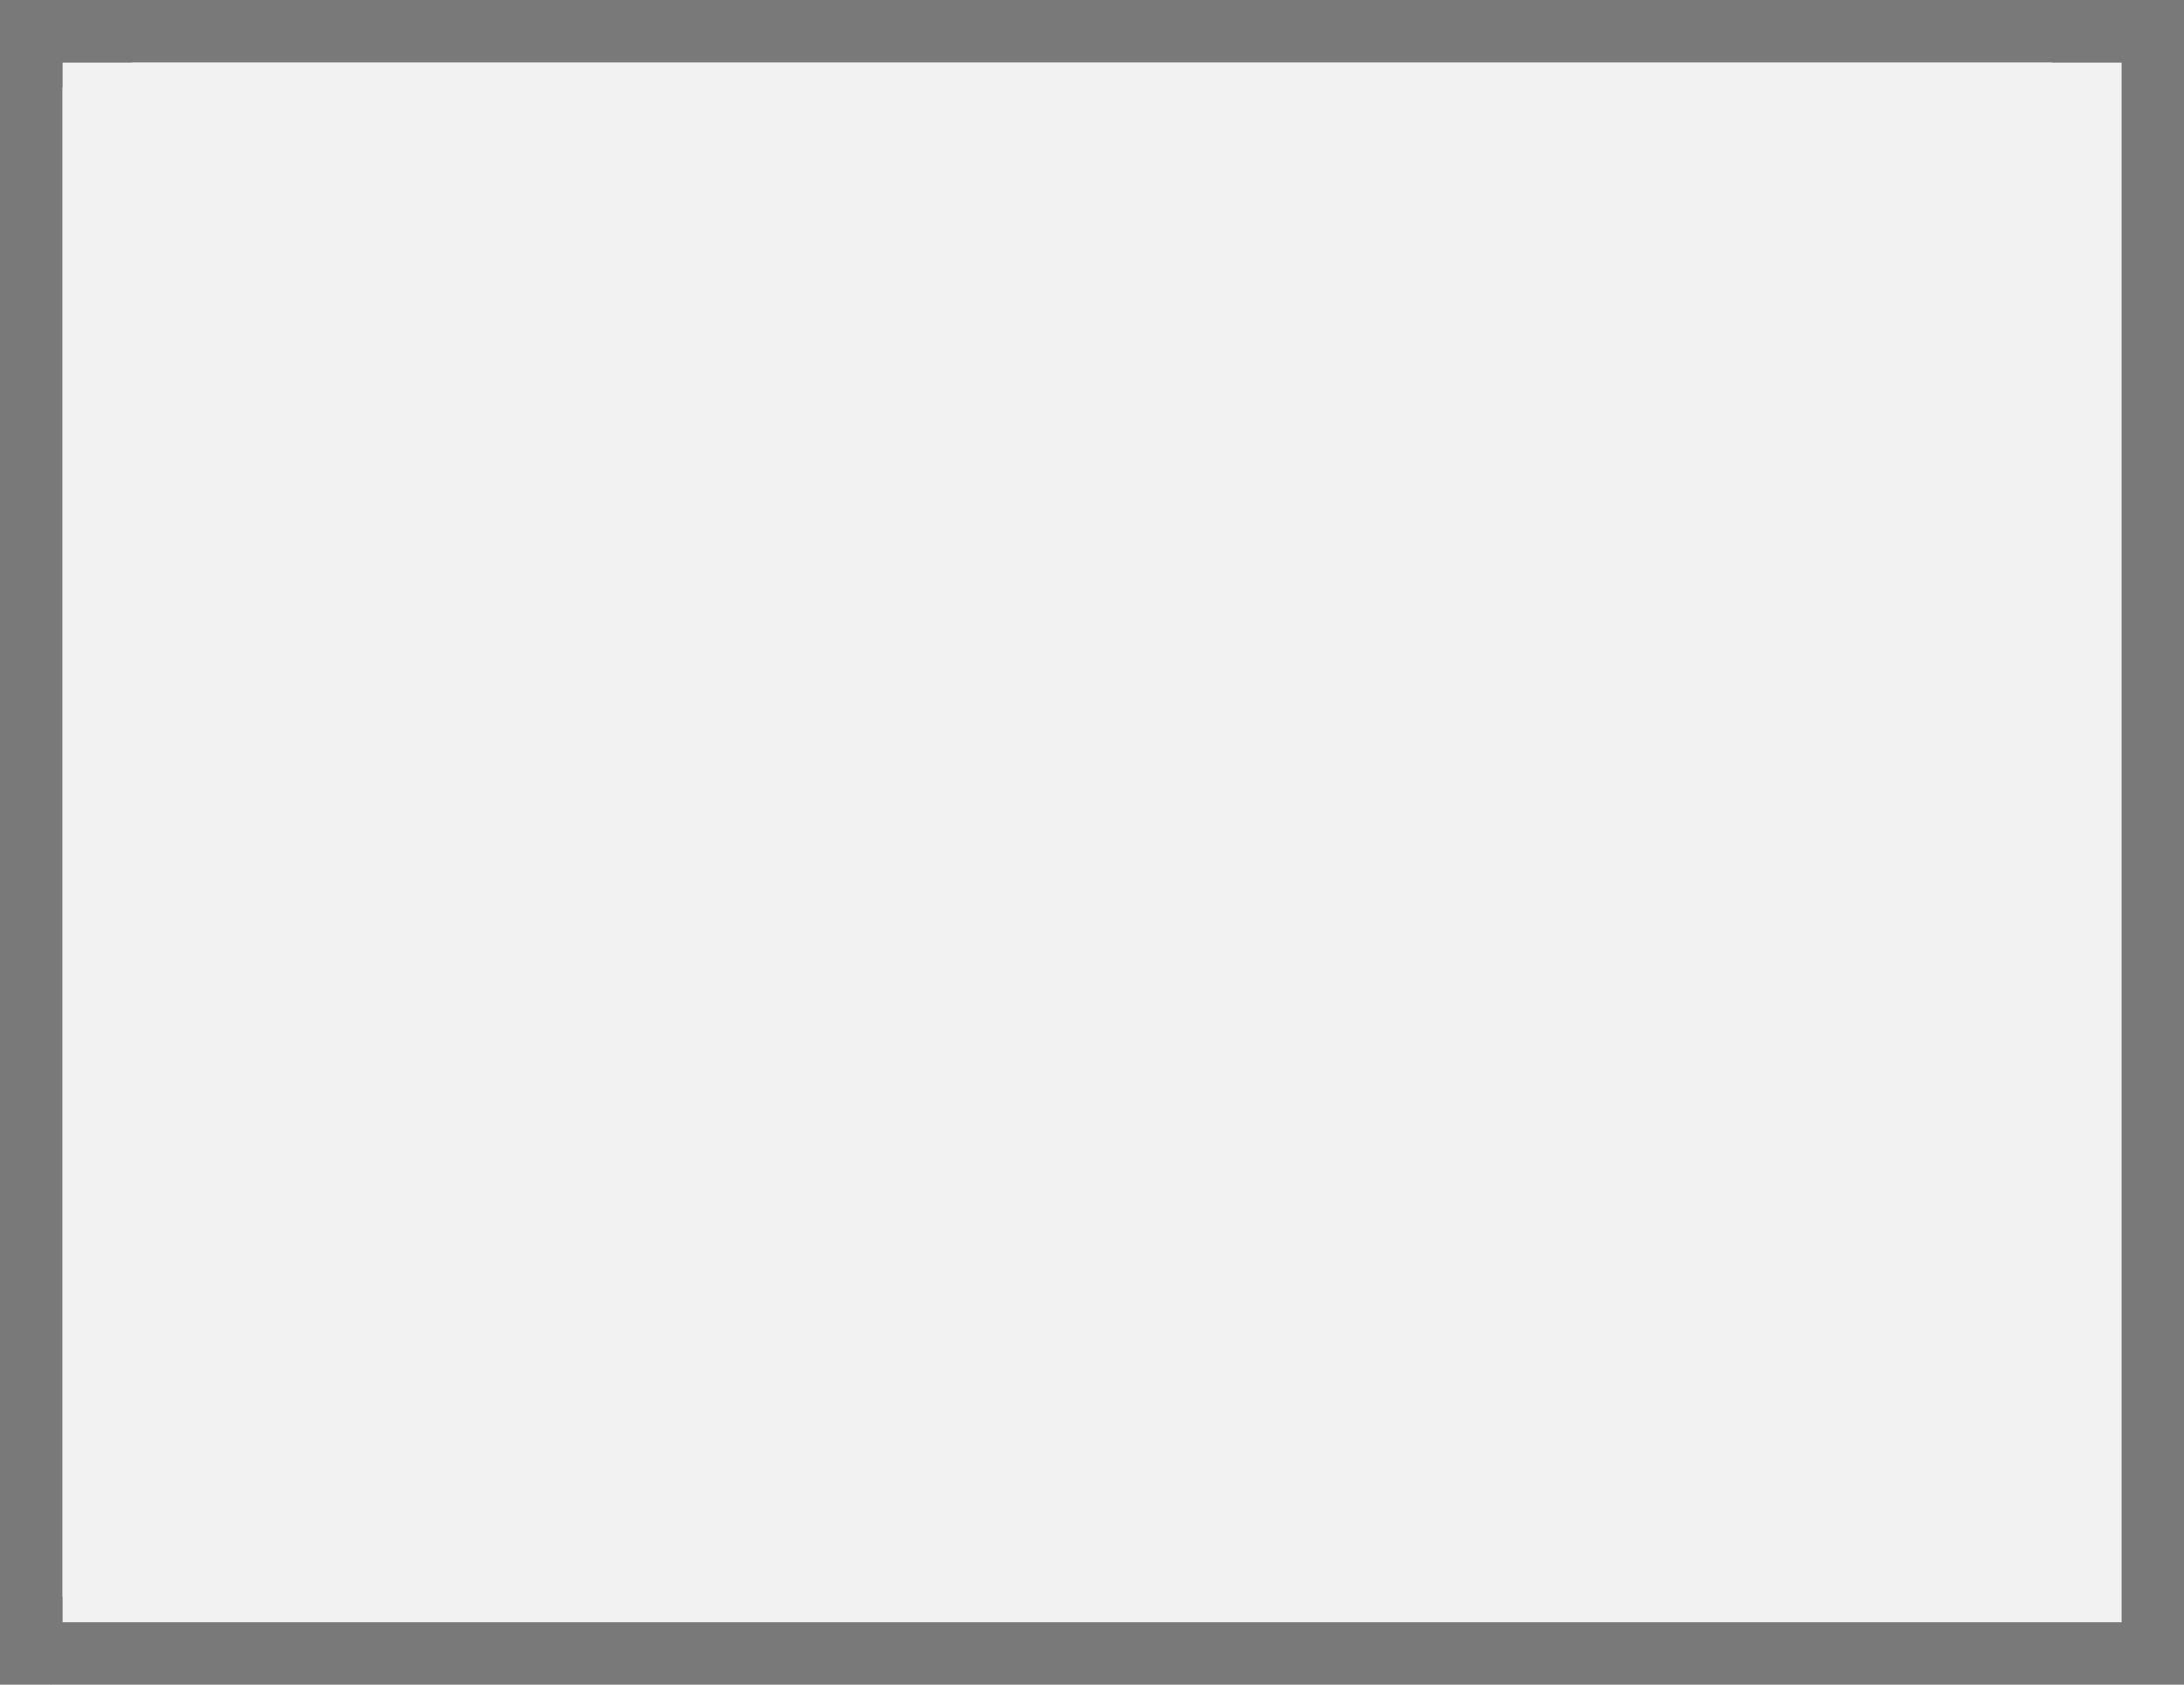
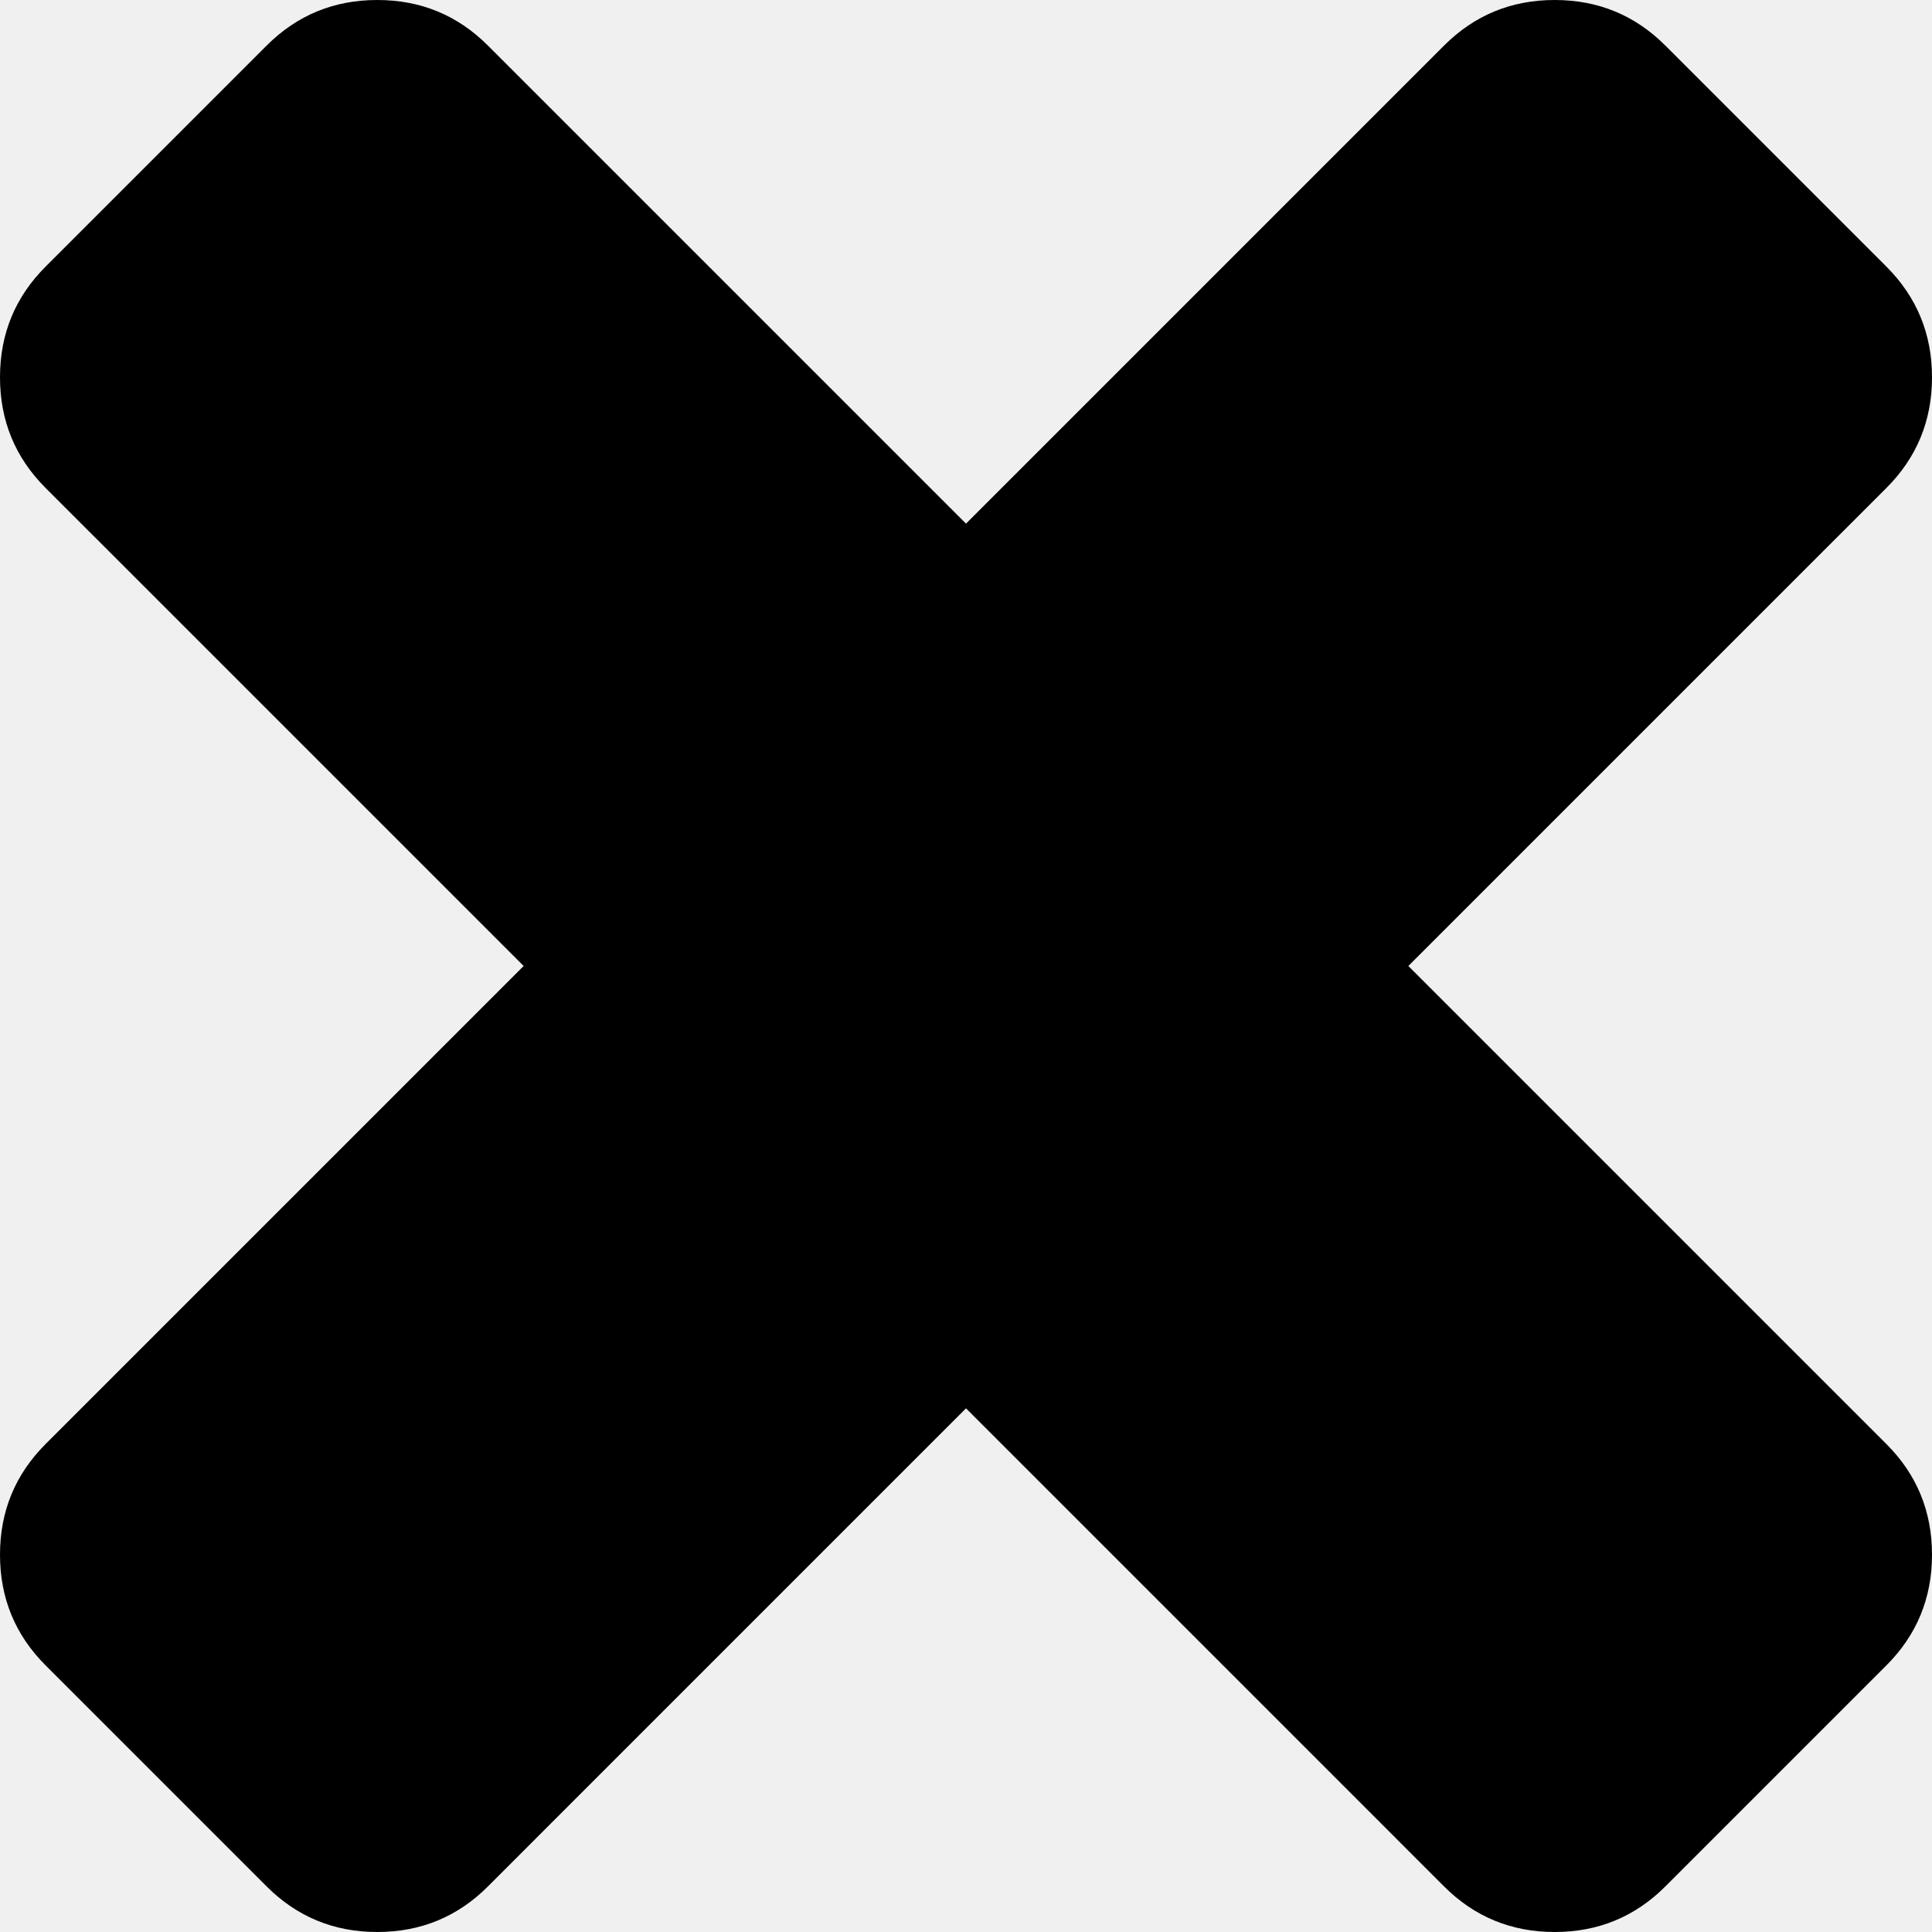
- <svg xmlns="http://www.w3.org/2000/svg" version="1.1" width="35px" height="27px">
-   <defs>
-     <mask fill="white" id="clip39">
-       <path d="M 856 183  L 891 183  L 891 209  L 856 209  Z M 855 182  L 890 182  L 890 209  L 855 209  Z " fill-rule="evenodd" />
-     </mask>
-   </defs>
-   <g transform="matrix(1 0 0 1 -855 -182 )">
-     <path d="M 855.5 182.5  L 889.5 182.5  L 889.5 208.5  L 855.5 208.5  L 855.5 182.5  Z " fill-rule="nonzero" fill="#f2f2f2" stroke="none" />
-     <path d="M 855.5 182.5  L 889.5 182.5  L 889.5 208.5  L 855.5 208.5  L 855.5 182.5  Z " stroke-width="1" stroke="#797979" fill="none" />
-     <path d="M 855.513 182.396  L 889.487 208.604  M 889.487 182.396  L 855.513 208.604  " stroke-width="1" stroke="#797979" fill="none" mask="url(#clip39)" />
+ <svg xmlns="http://www.w3.org/2000/svg" version="1.1" width="50px" height="50px">
+   <g transform="matrix(1 0 0 1 -2763 -329 )">
+     <path d="M 48.822 37.374  C 49.607 38.159  50 39.113  50 40.236  C 50 41.358  49.607 42.312  48.822 43.098  L 43.098 48.822  C 42.312 49.607  41.358 50  40.236 50  C 39.113 50  38.159 49.607  37.374 48.822  L 25 36.448  L 12.626 48.822  C 11.841 49.607  10.887 50  9.764 50  C 8.642 50  7.688 49.607  6.902 48.822  L 1.178 43.098  C 0.393 42.312  0 41.358  0 40.236  C 0 39.113  0.393 38.159  1.178 37.374  L 13.552 25  L 1.178 12.626  C 0.393 11.841  0 10.887  0 9.764  C 0 8.642  0.393 7.688  1.178 6.902  L 6.902 1.178  C 7.688 0.393  8.642 0  9.764 0  C 10.887 0  11.841 0.393  12.626 1.178  L 25 13.552  L 37.374 1.178  C 38.159 0.393  39.113 0  40.236 0  C 41.358 0  42.312 0.393  43.098 1.178  L 48.822 6.902  C 49.607 7.688  50 8.642  50 9.764  C 50 10.887  49.607 11.841  48.822 12.626  L 36.448 25  L 48.822 37.374  Z " fill-rule="nonzero" fill="#000000" stroke="none" transform="matrix(1 0 0 1 2763 329 )" />
  </g>
</svg>
